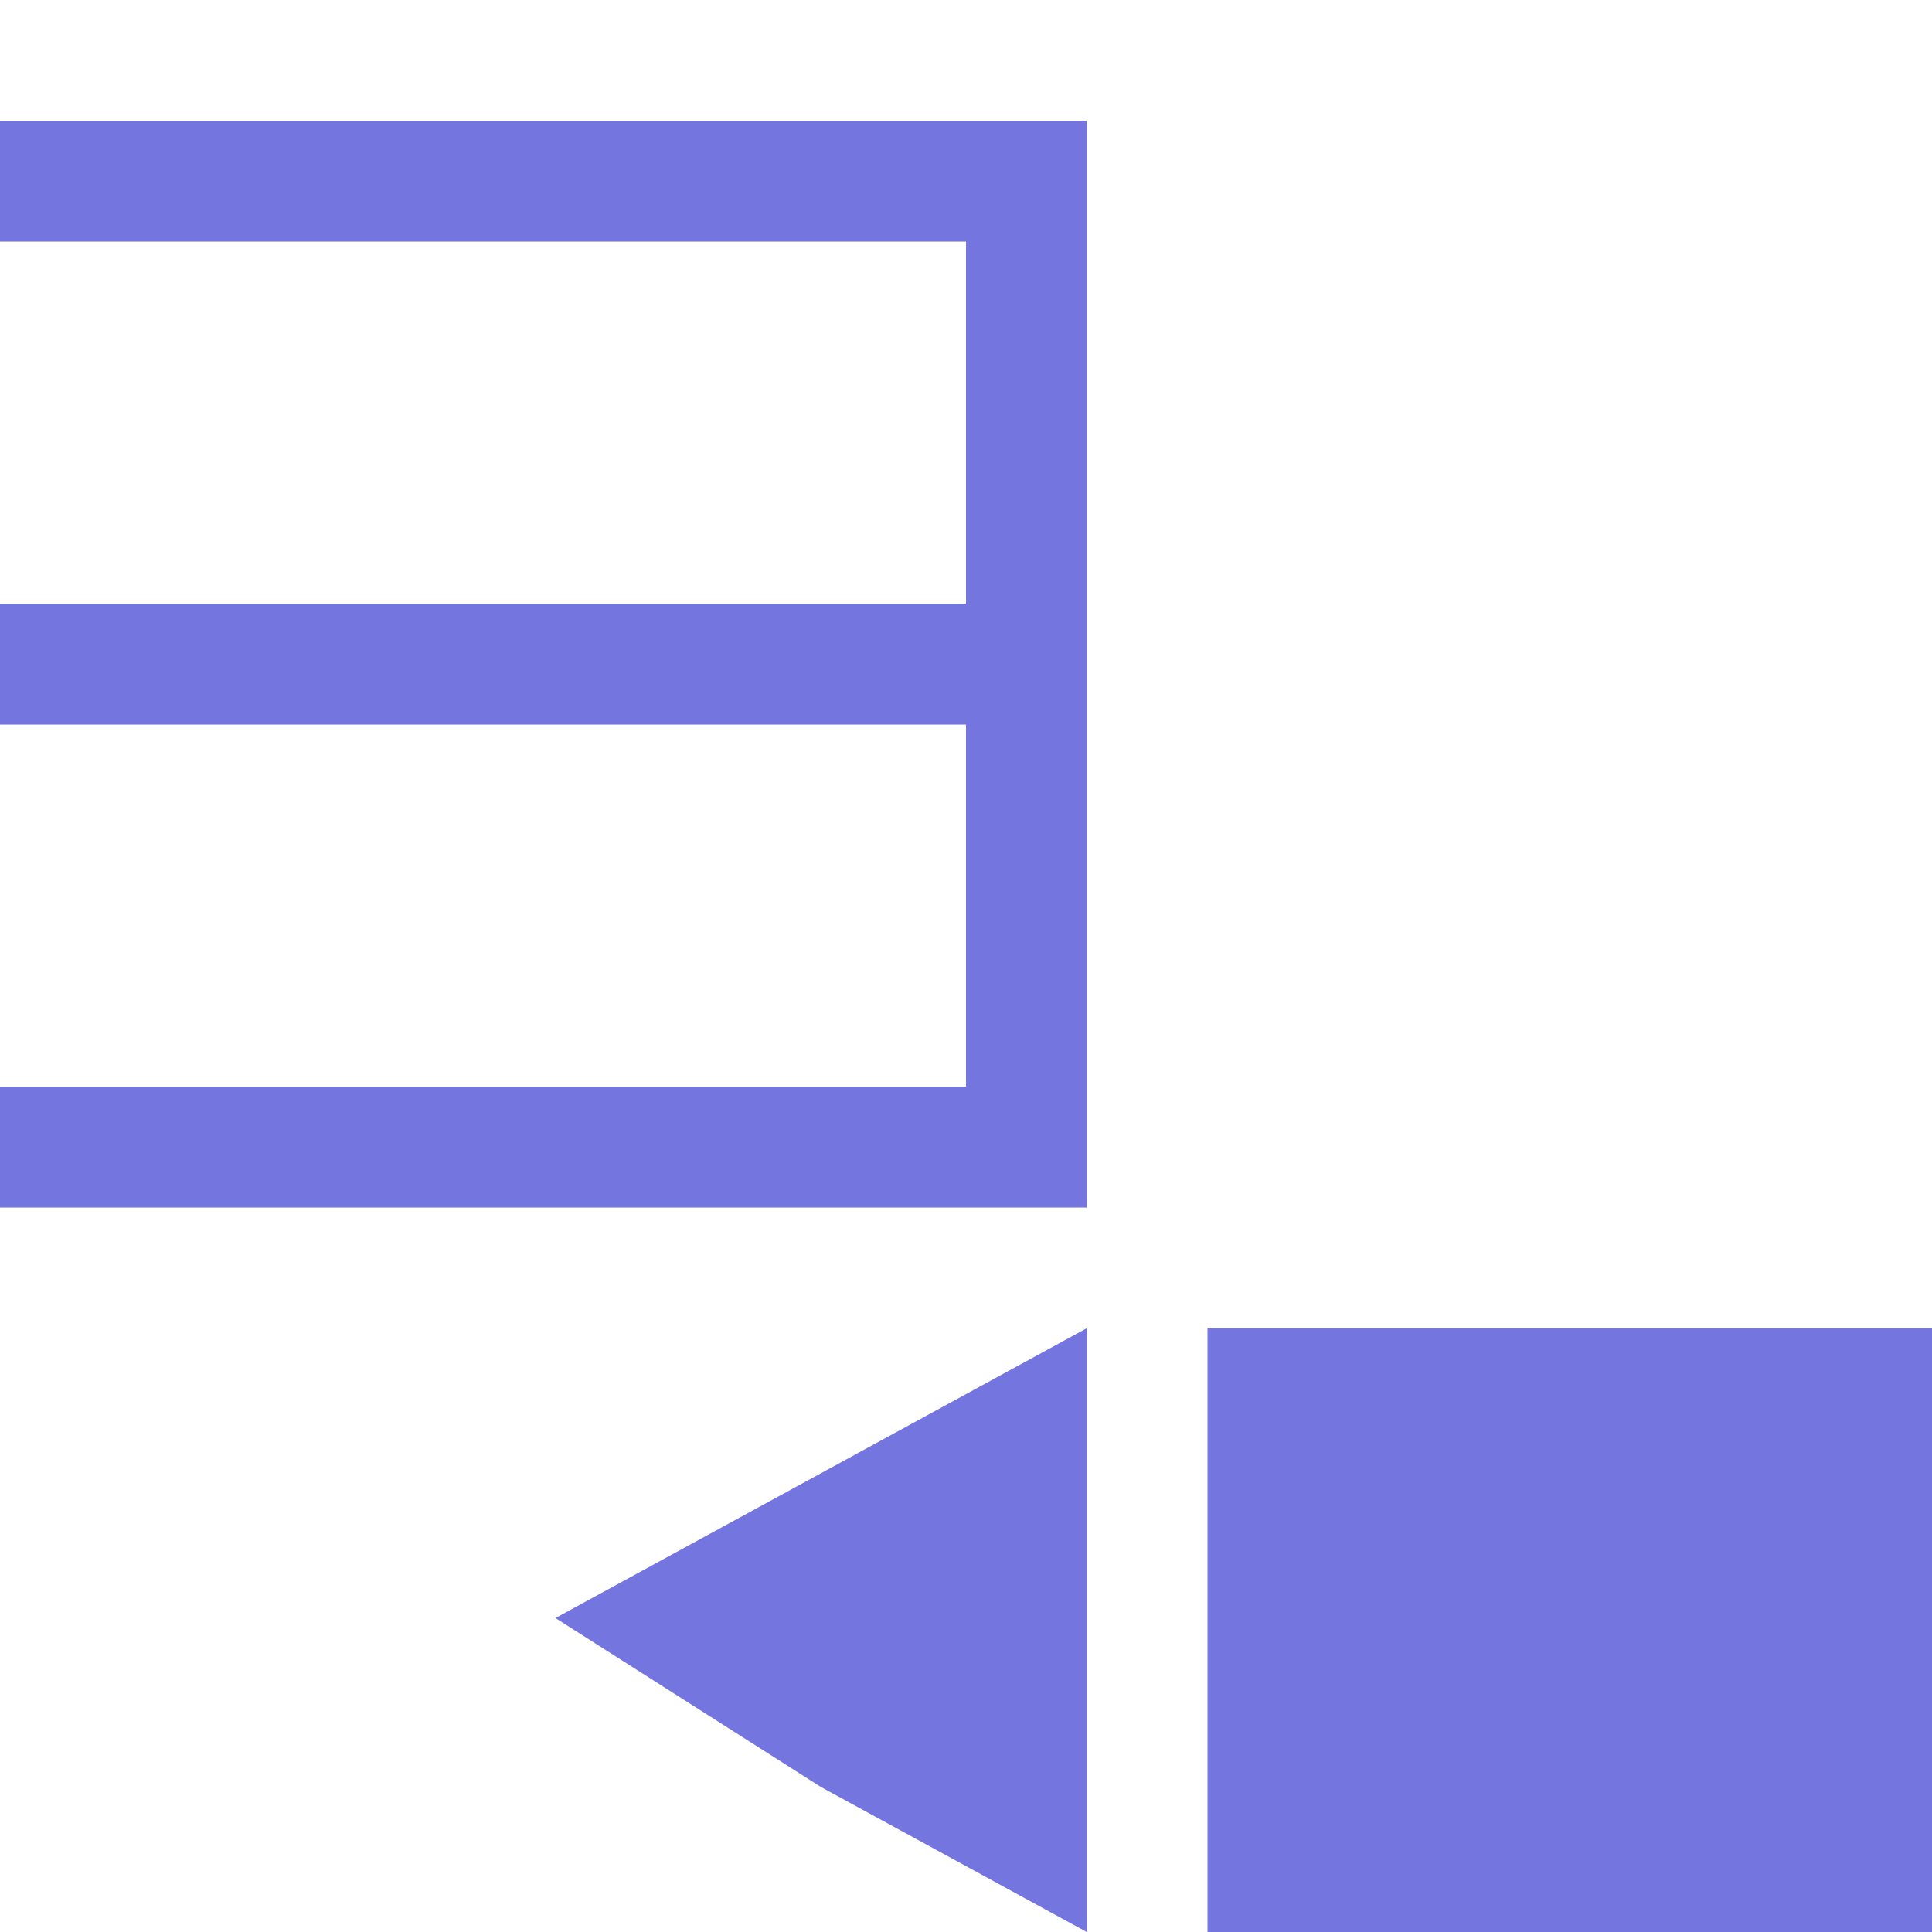
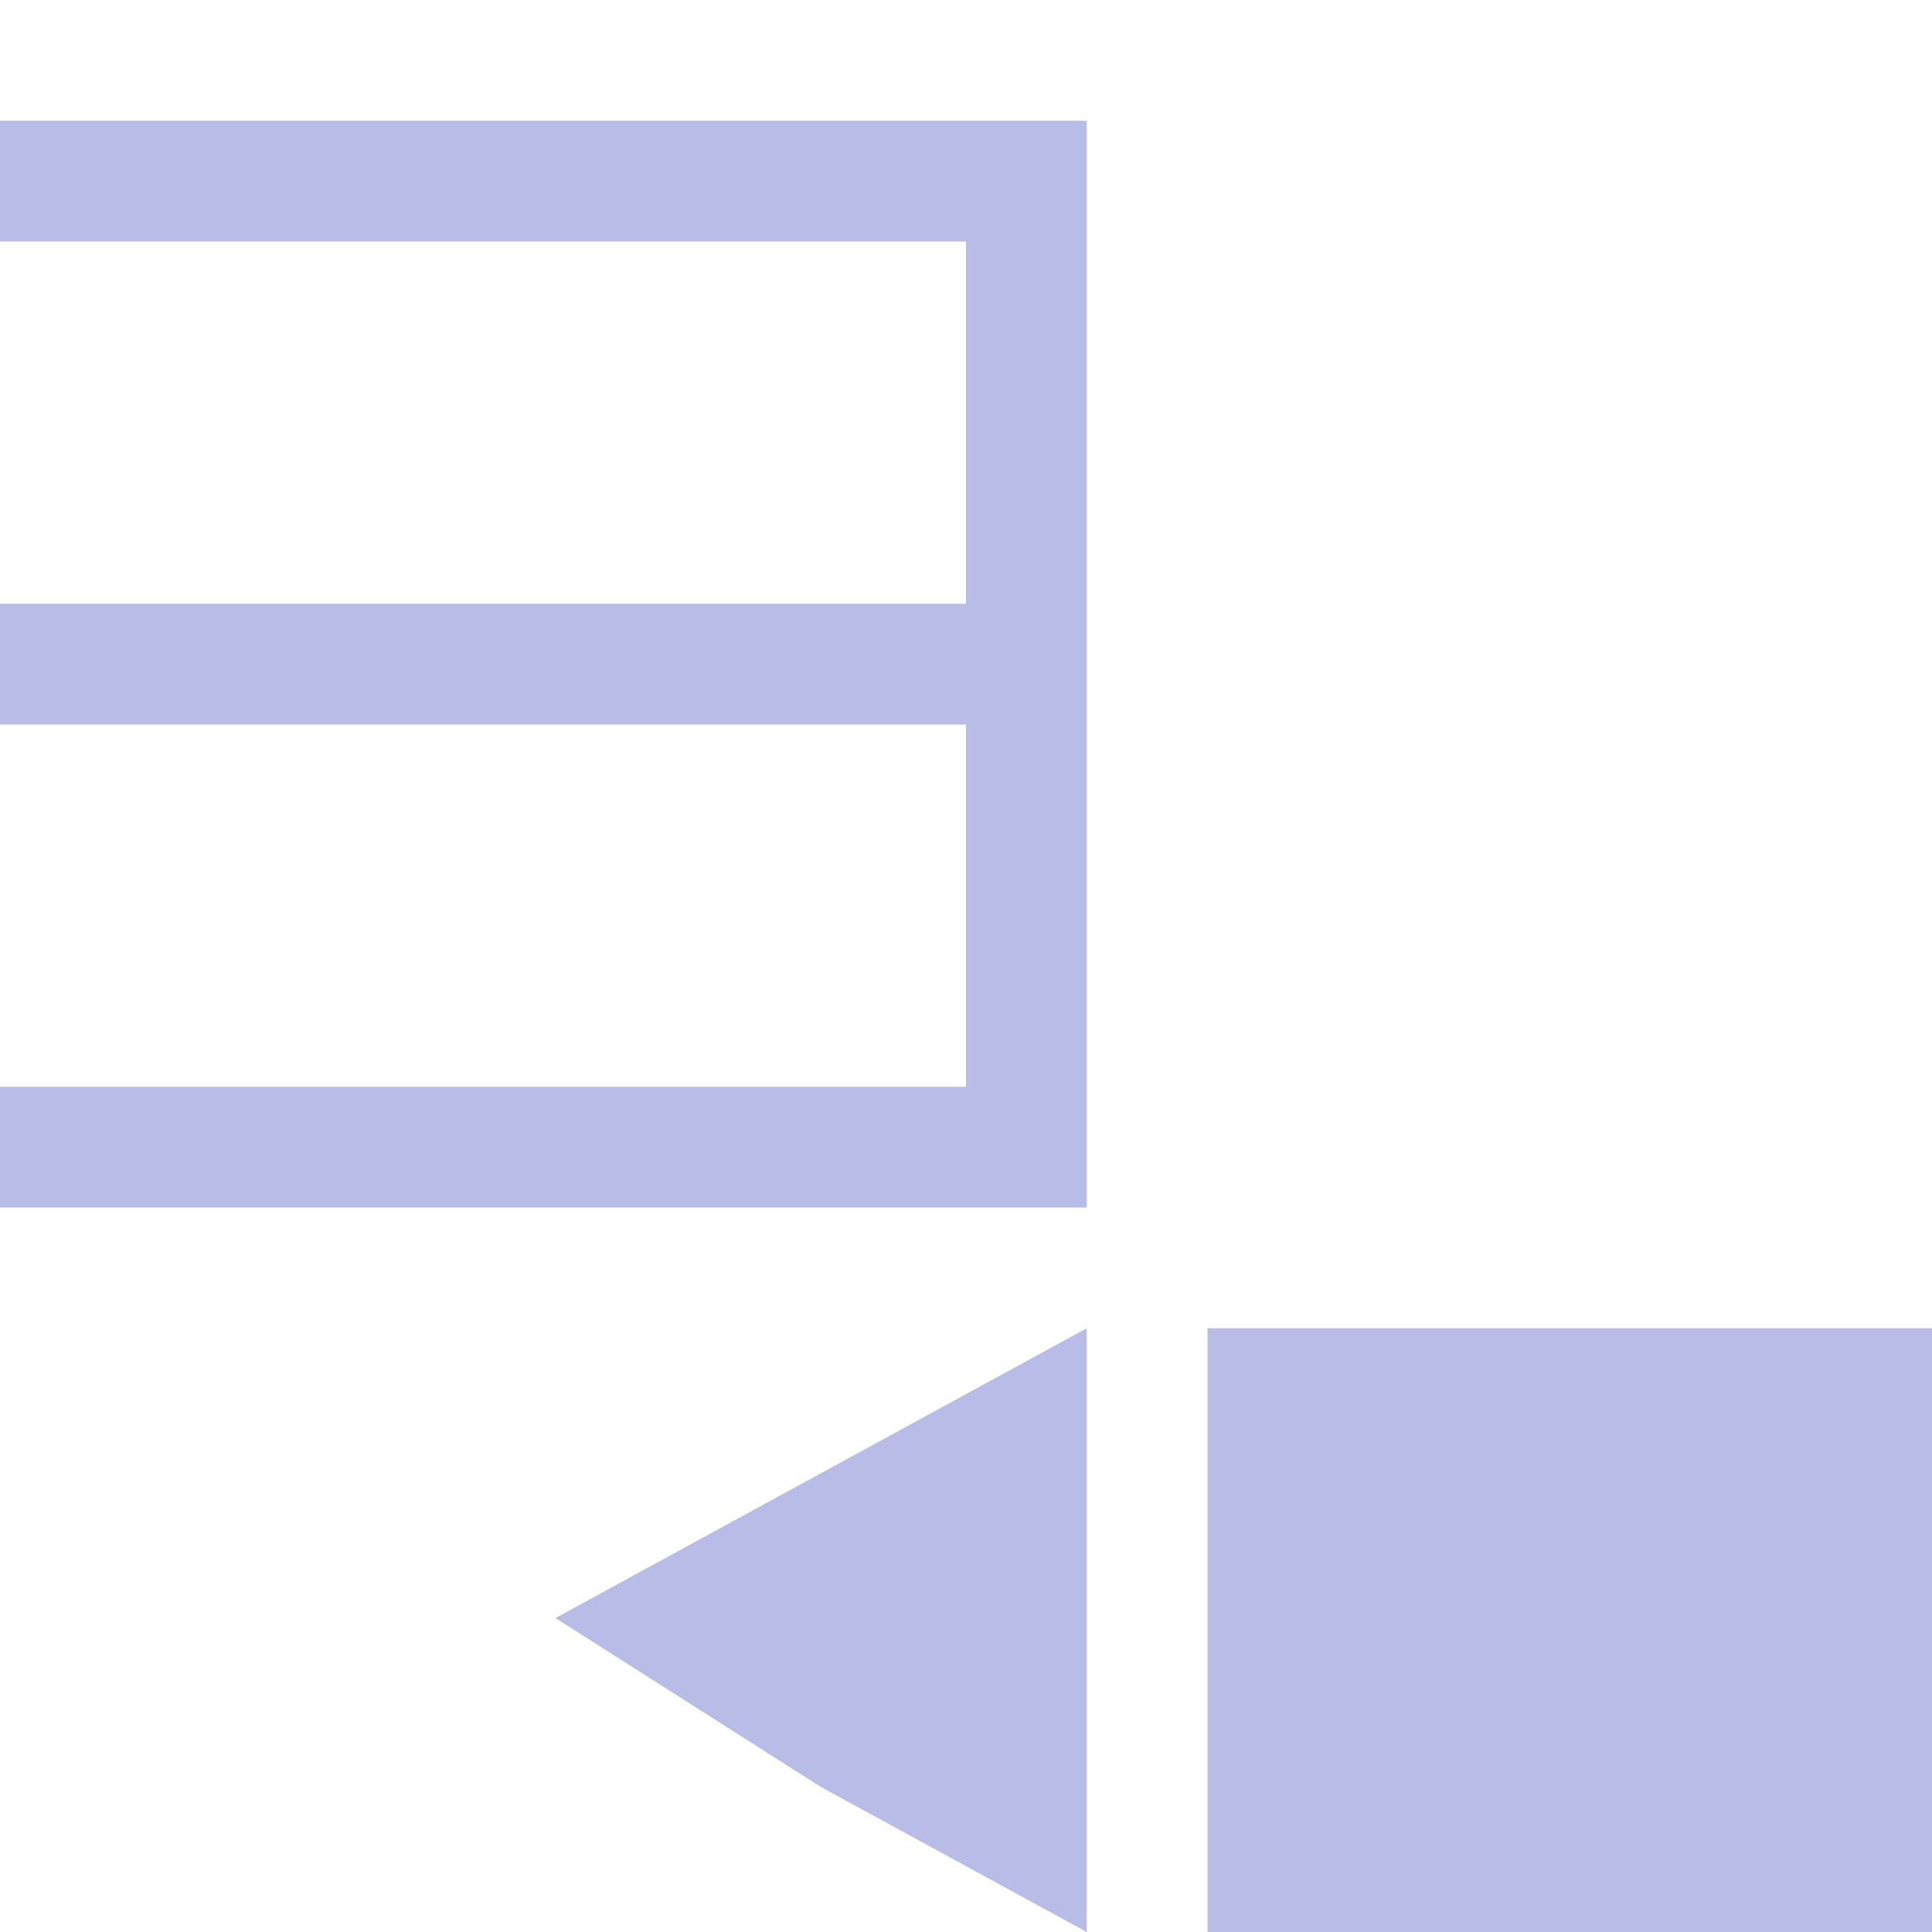
<svg xmlns="http://www.w3.org/2000/svg" width="16" height="16" viewBox="0 -1 16 16" preserveAspectRatio="xMinYMid meet" overflow="visible">
-   <path d="M16 10v5h-6v-5h6zm-9.2 3.8L9 15v-5l-2.2 1.2-2.2 1.2 2.2 1.4zM0 0v1h8v3H0v1h8v3H0v1h9V0H0z" fill="#7575E0" />
+   <path d="M16 10v5h-6v-5h6zm-9.2 3.8L9 15v-5l-2.2 1.2-2.2 1.2 2.2 1.4zM0 0v1h8v3H0v1h8v3H0v1h9V0H0z" fill="#b8bce7" />
</svg>
